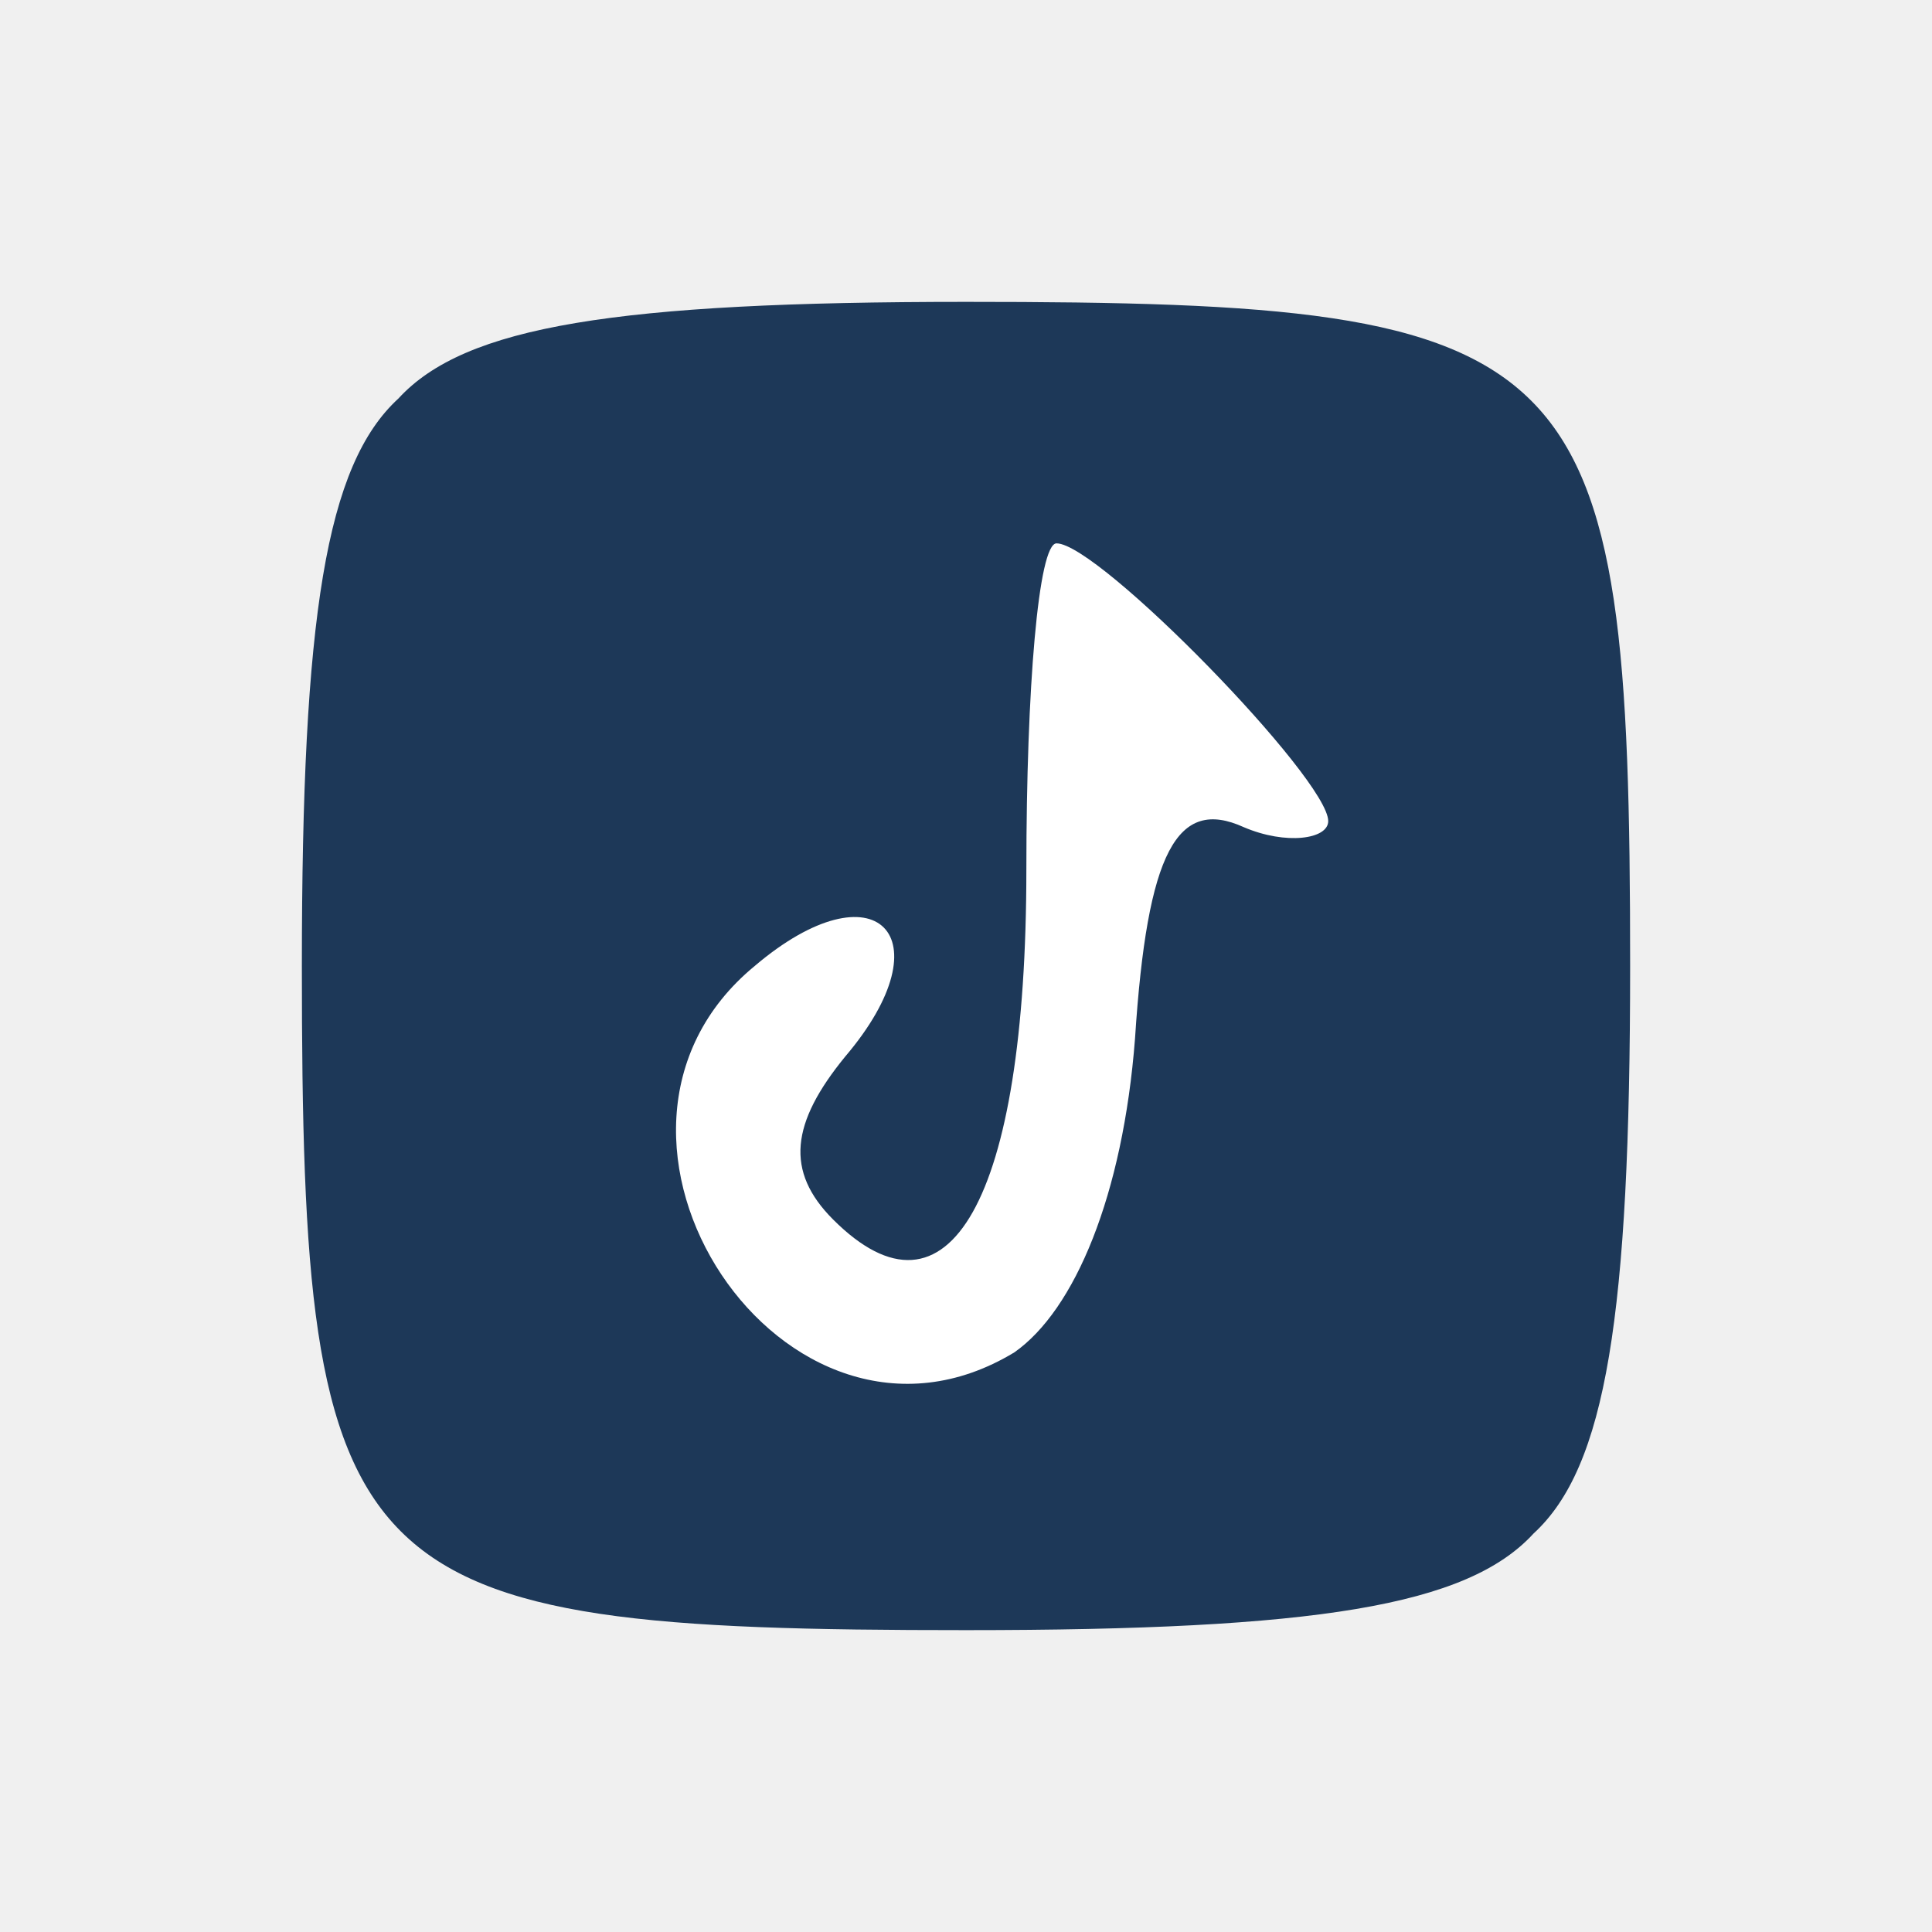
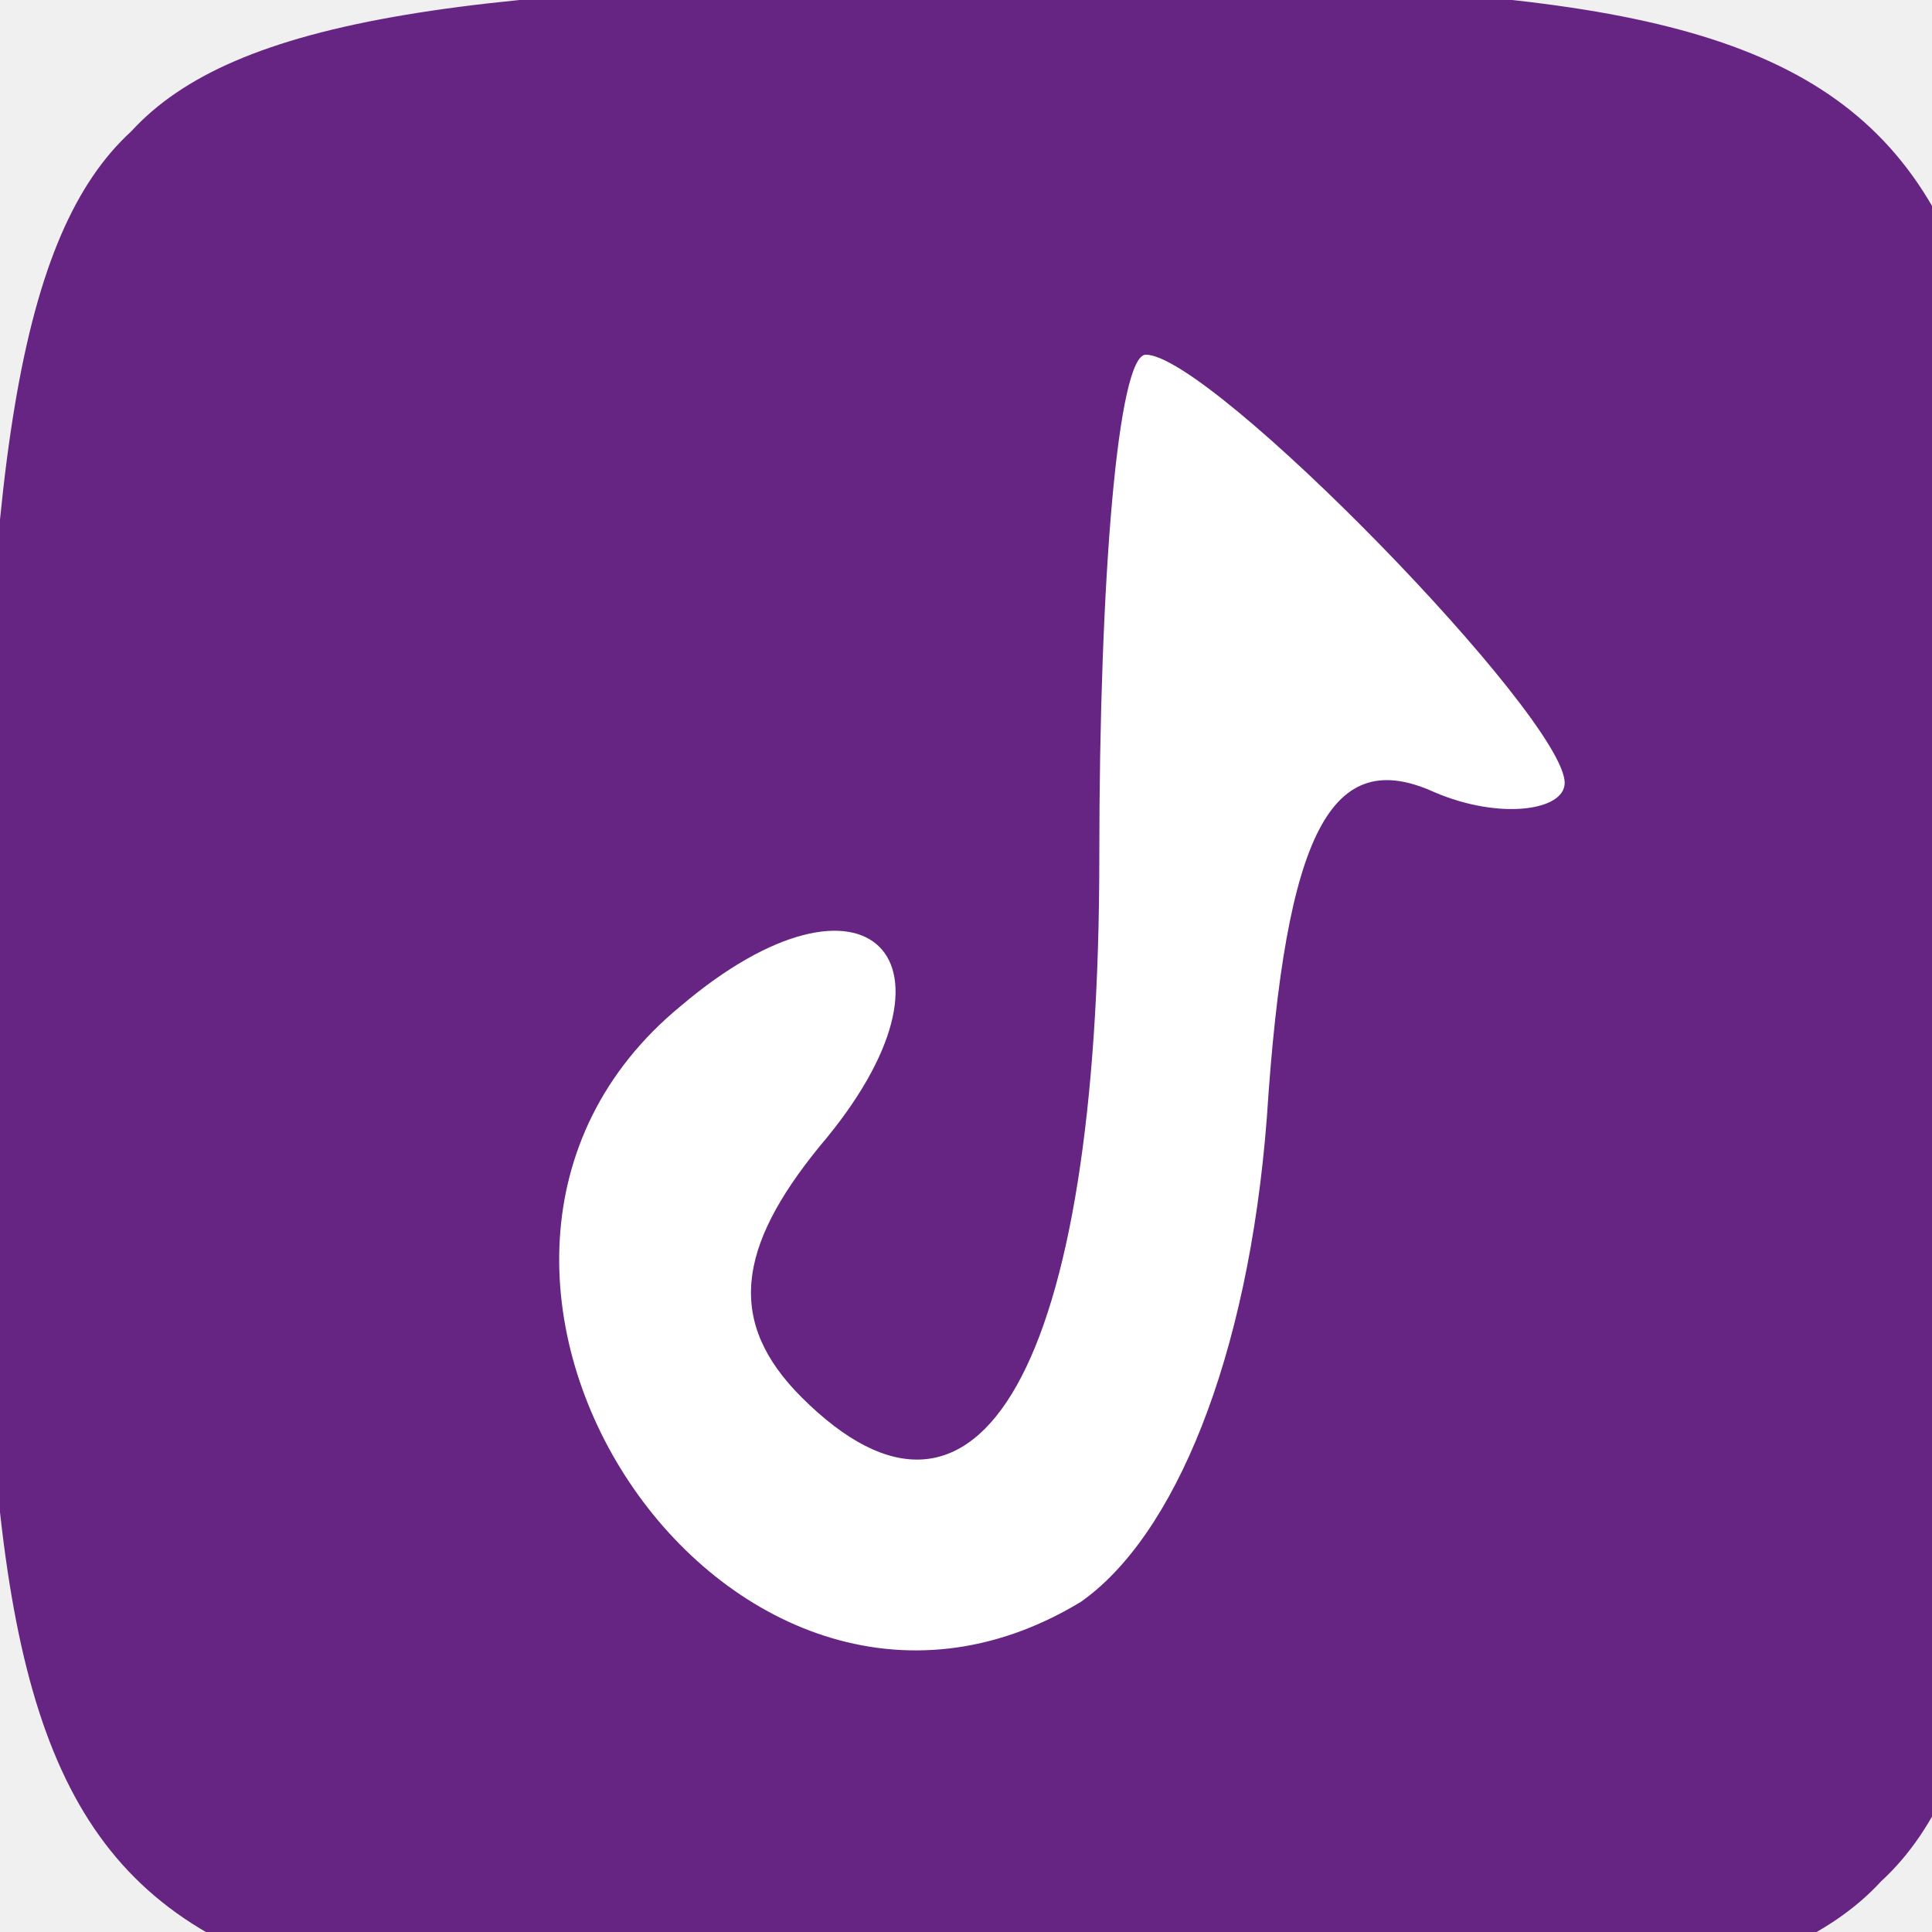
- <svg xmlns="http://www.w3.org/2000/svg" width="37" height="37" viewBox="0 0 37 37" fill="none">
-   <path d="M7.631 7.631C6.244 8.903 5.781 11.794 5.781 18.5C5.781 30.409 6.591 31.219 18.5 31.219C25.206 31.219 28.097 30.756 29.369 29.369C30.756 28.097 31.219 25.206 31.219 18.5C31.219 6.591 30.409 5.781 18.5 5.781C11.794 5.781 8.903 6.244 7.631 7.631Z" fill="#1D3858" />
-   <path d="M19.656 16.65C19.656 23.009 18.153 25.553 15.956 23.356C15.031 22.431 15.147 21.506 16.187 20.234C18.153 17.922 16.766 16.534 14.453 18.5C10.522 21.738 15.031 28.559 19.425 25.9C20.581 25.091 21.506 22.894 21.737 19.888C21.969 16.303 22.547 15.263 23.819 15.841C24.628 16.188 25.437 16.072 25.437 15.725C25.437 14.916 21.044 10.406 20.234 10.406C19.887 10.406 19.656 13.181 19.656 16.65Z" fill="white" />
+ <svg xmlns="http://www.w3.org/2000/svg" width="24" height="24" viewBox="0 0 24 24" fill="none">
+   <g clip-path="url(#clip0_72_2)">
+     <path d="M1.631 1.631C0.244 2.903 -0.219 5.794 -0.219 12.5C-0.219 24.409 0.591 25.219 12.5 25.219C19.206 25.219 22.097 24.756 23.369 23.369C24.756 22.097 25.219 19.206 25.219 12.5C25.219 0.591 24.409 -0.219 12.5 -0.219C5.794 -0.219 2.903 0.244 1.631 1.631Z" fill="#662483" />
+     <path d="M13.656 10.65C13.656 17.009 12.153 19.553 9.956 17.356C9.031 16.431 9.147 15.506 10.187 14.234C12.153 11.922 10.766 10.534 8.453 12.5C4.522 15.738 9.031 22.559 13.425 19.9C14.581 19.091 15.506 16.894 15.737 13.888C15.969 10.303 16.547 9.263 17.819 9.841C18.628 10.188 19.437 10.072 19.437 9.725C19.437 8.916 15.044 4.406 14.234 4.406C13.887 4.406 13.656 7.181 13.656 10.65Z" fill="white" />
+   </g>
+   <defs>
+     <clipPath id="clip0_72_2">
+       <rect width="24" height="24" fill="white" />
+     </clipPath>
+   </defs>
</svg>
